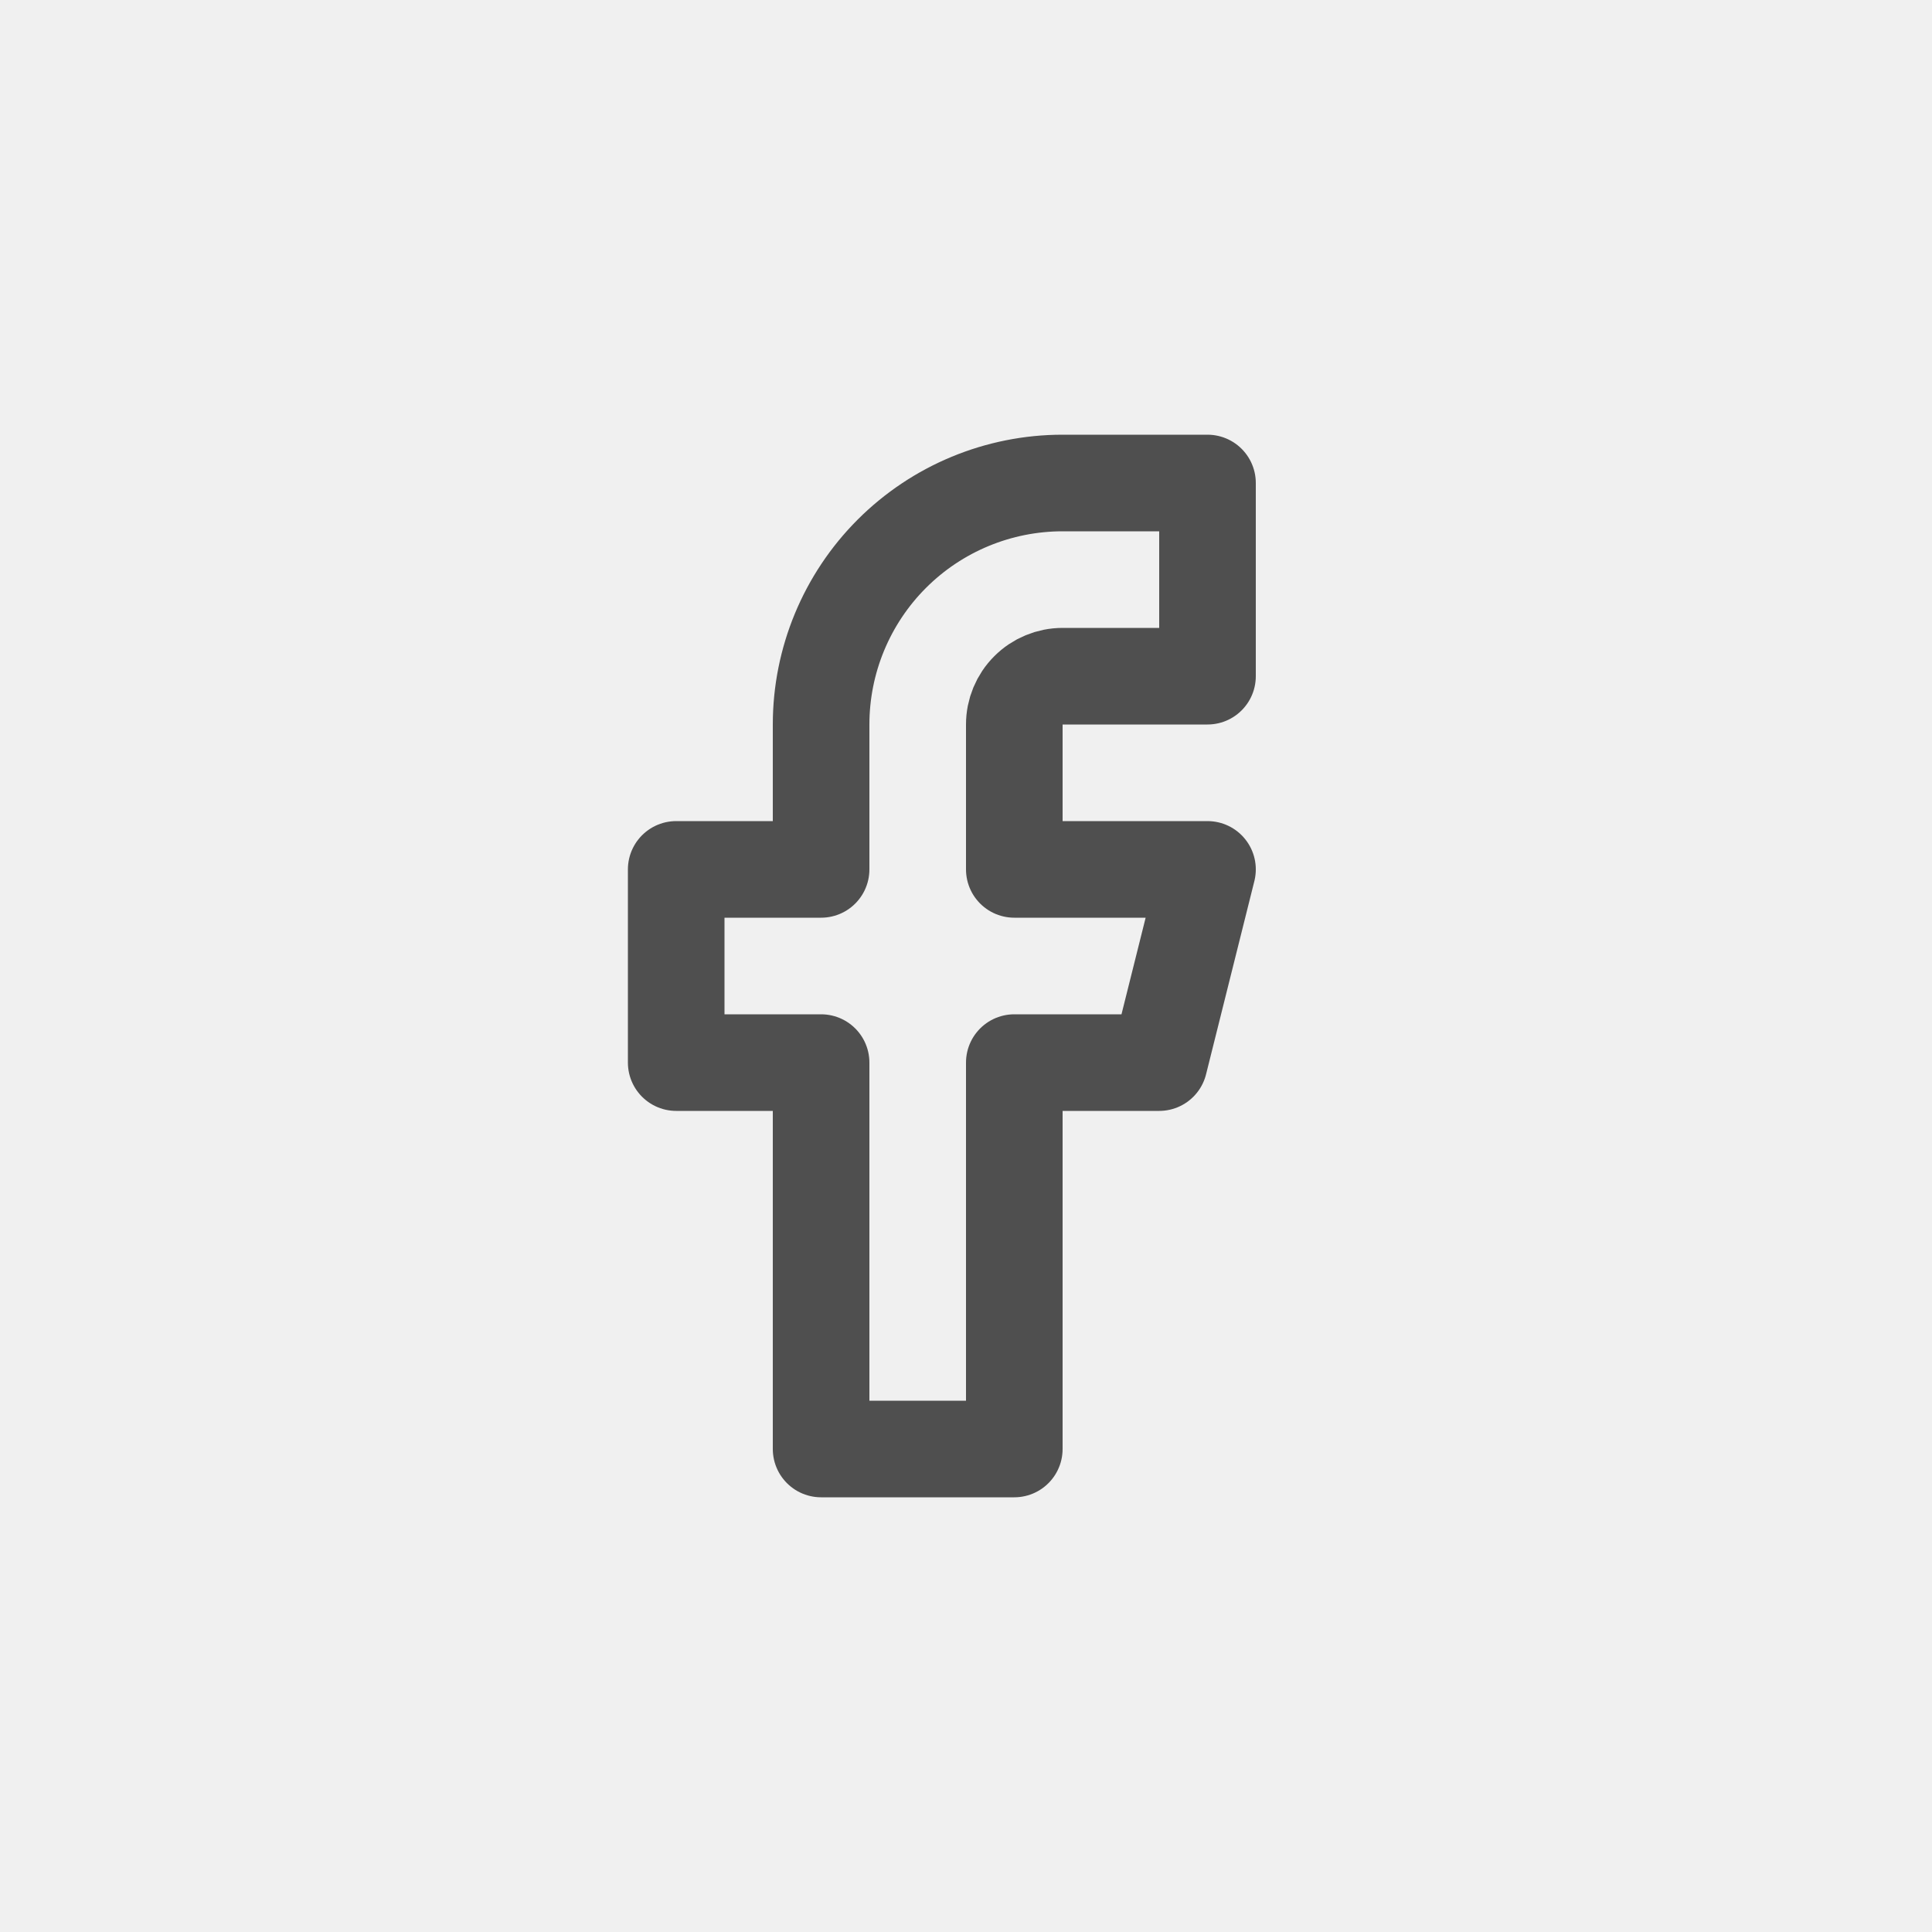
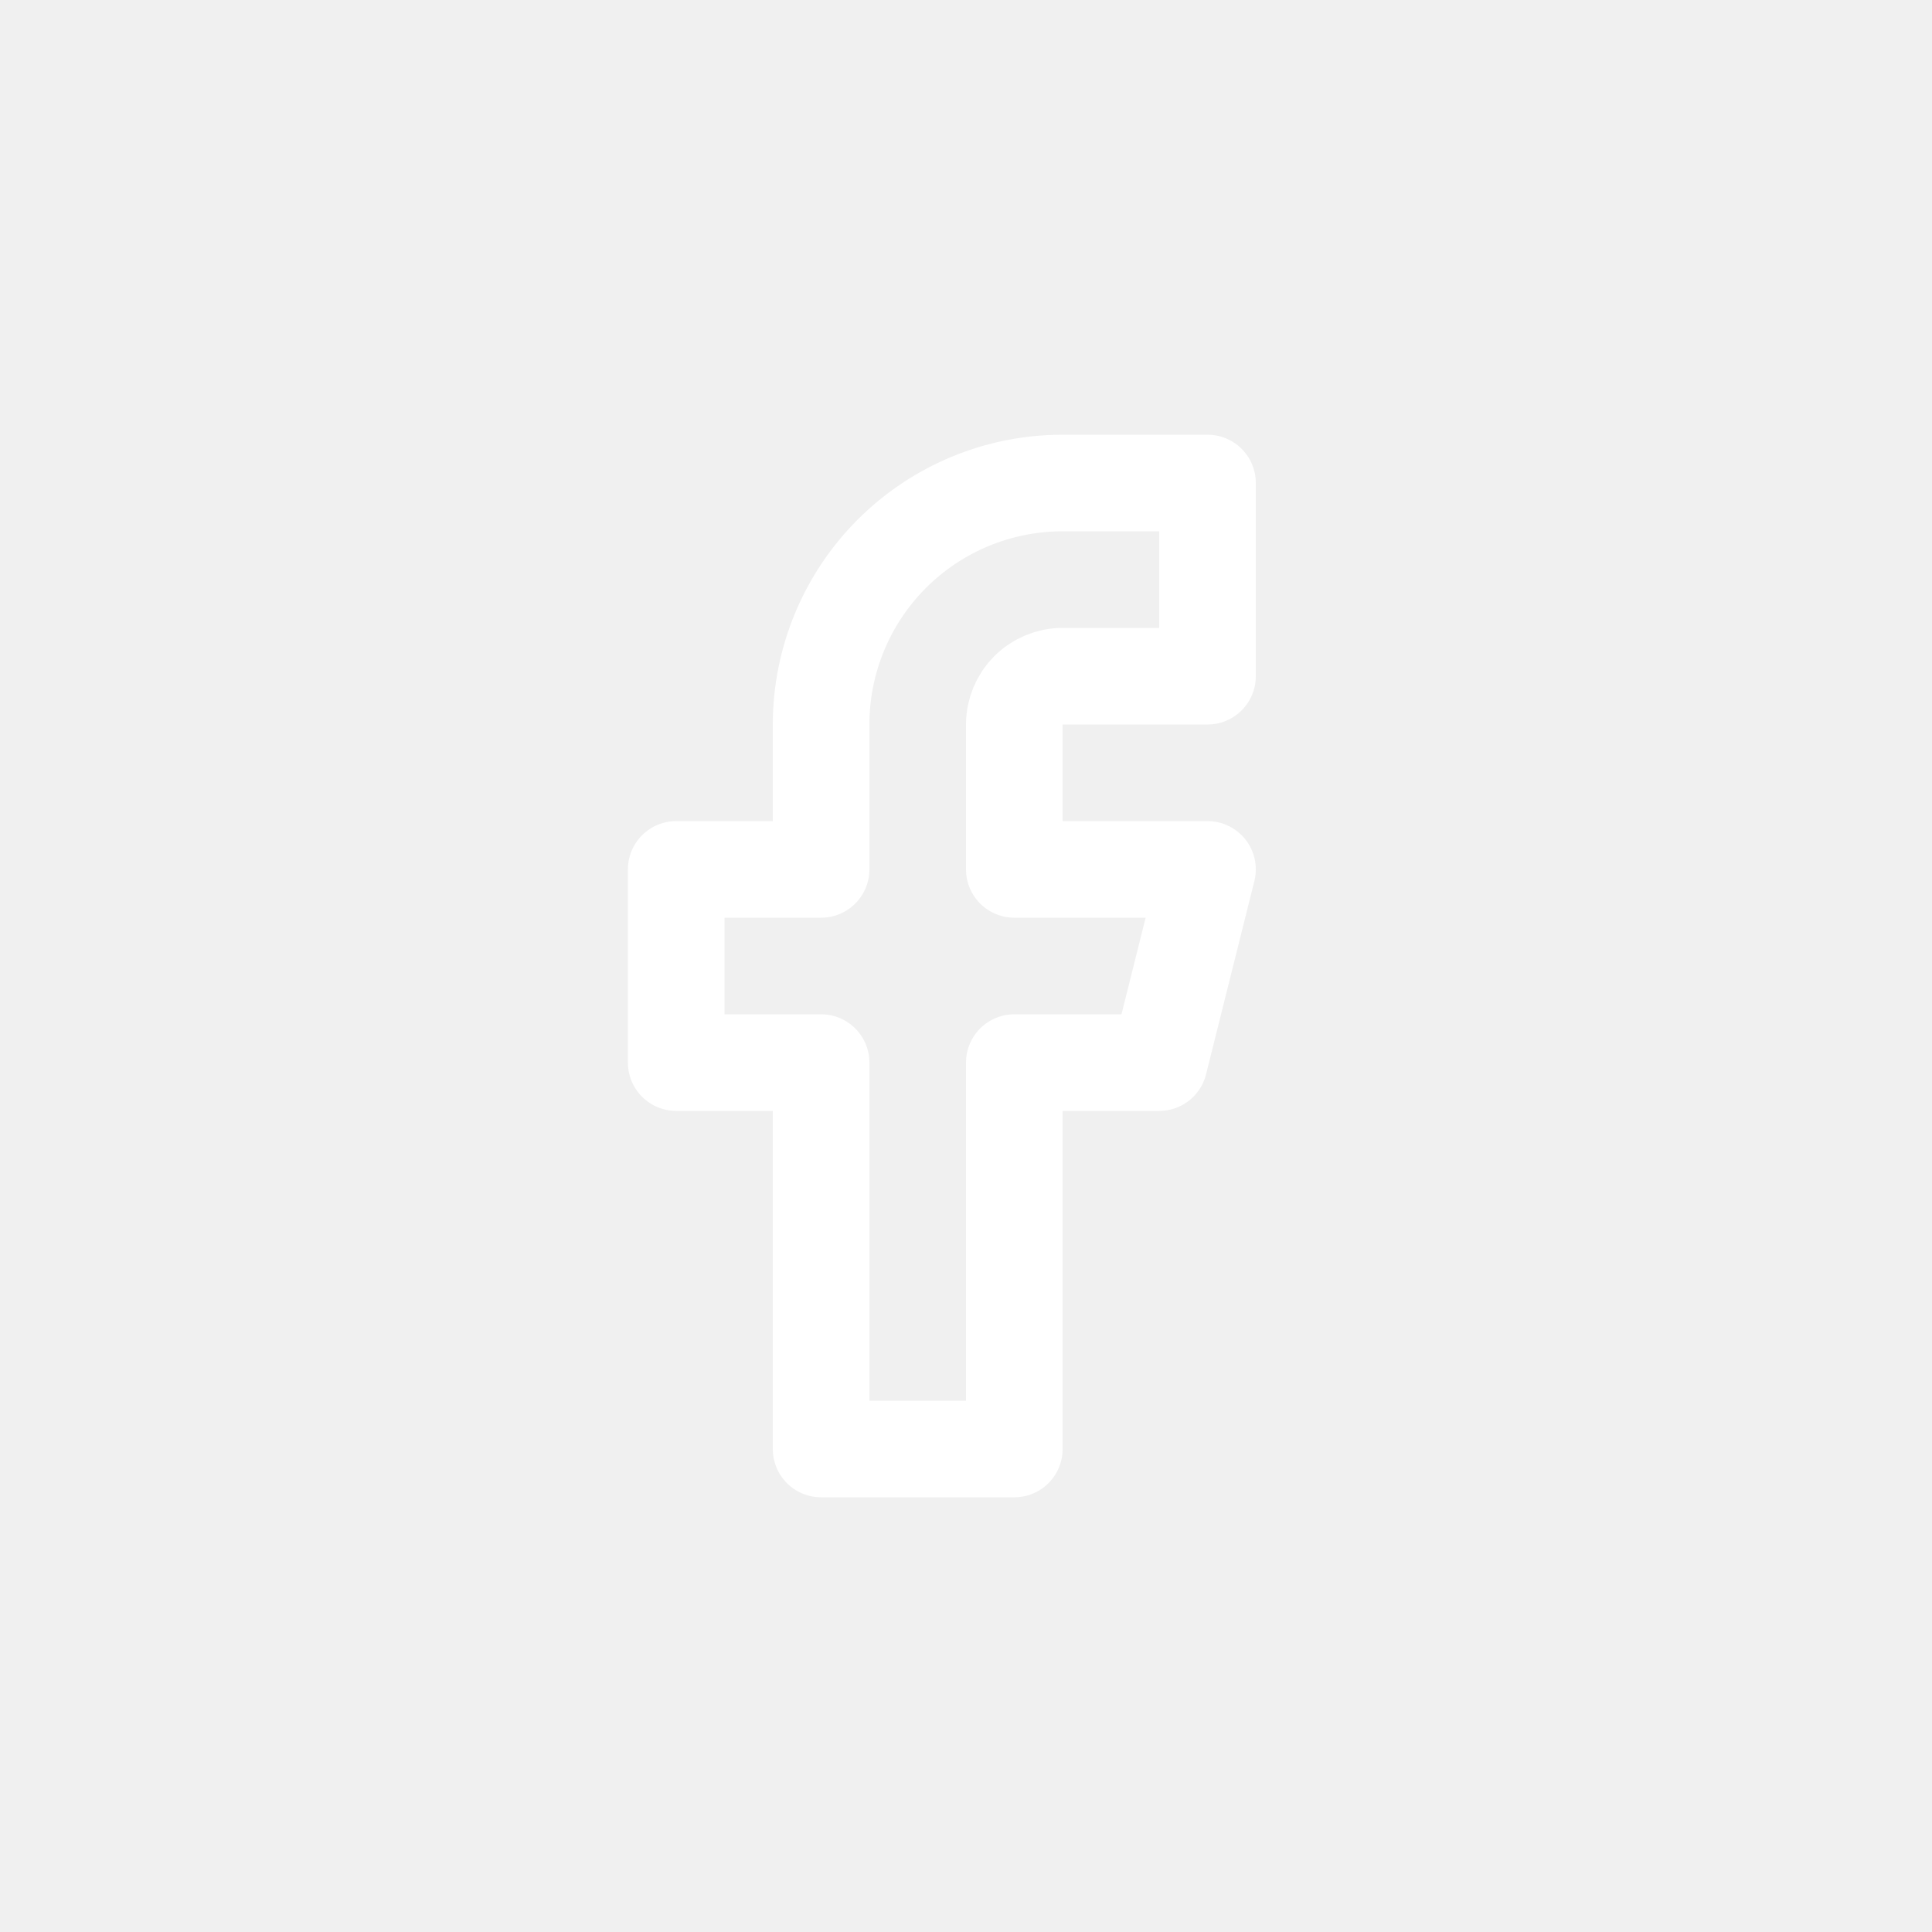
<svg xmlns="http://www.w3.org/2000/svg" width="40" height="40" viewBox="0 0 40 40" fill="none">
-   <path d="M25 10H22C20.674 10 19.402 10.527 18.465 11.464C17.527 12.402 17 13.674 17 15V18H14V22H17V30H21V22H24L25 18H21V15C21 14.735 21.105 14.48 21.293 14.293C21.48 14.105 21.735 14 22 14H25V10Z" stroke="#4F4F4F" stroke-width="2" stroke-linecap="round" stroke-linejoin="round" />
+   <path d="M25 10H22C20.674 10 19.402 10.527 18.465 11.464C17.527 12.402 17 13.674 17 15V18H14V22H17V30H21V22H24L25 18H21V15C21 14.735 21.105 14.48 21.293 14.293C21.48 14.105 21.735 14 22 14H25V10Z" stroke="#FFFFFF" stroke-width="2" stroke-linecap="round" stroke-linejoin="round" />
</svg>
